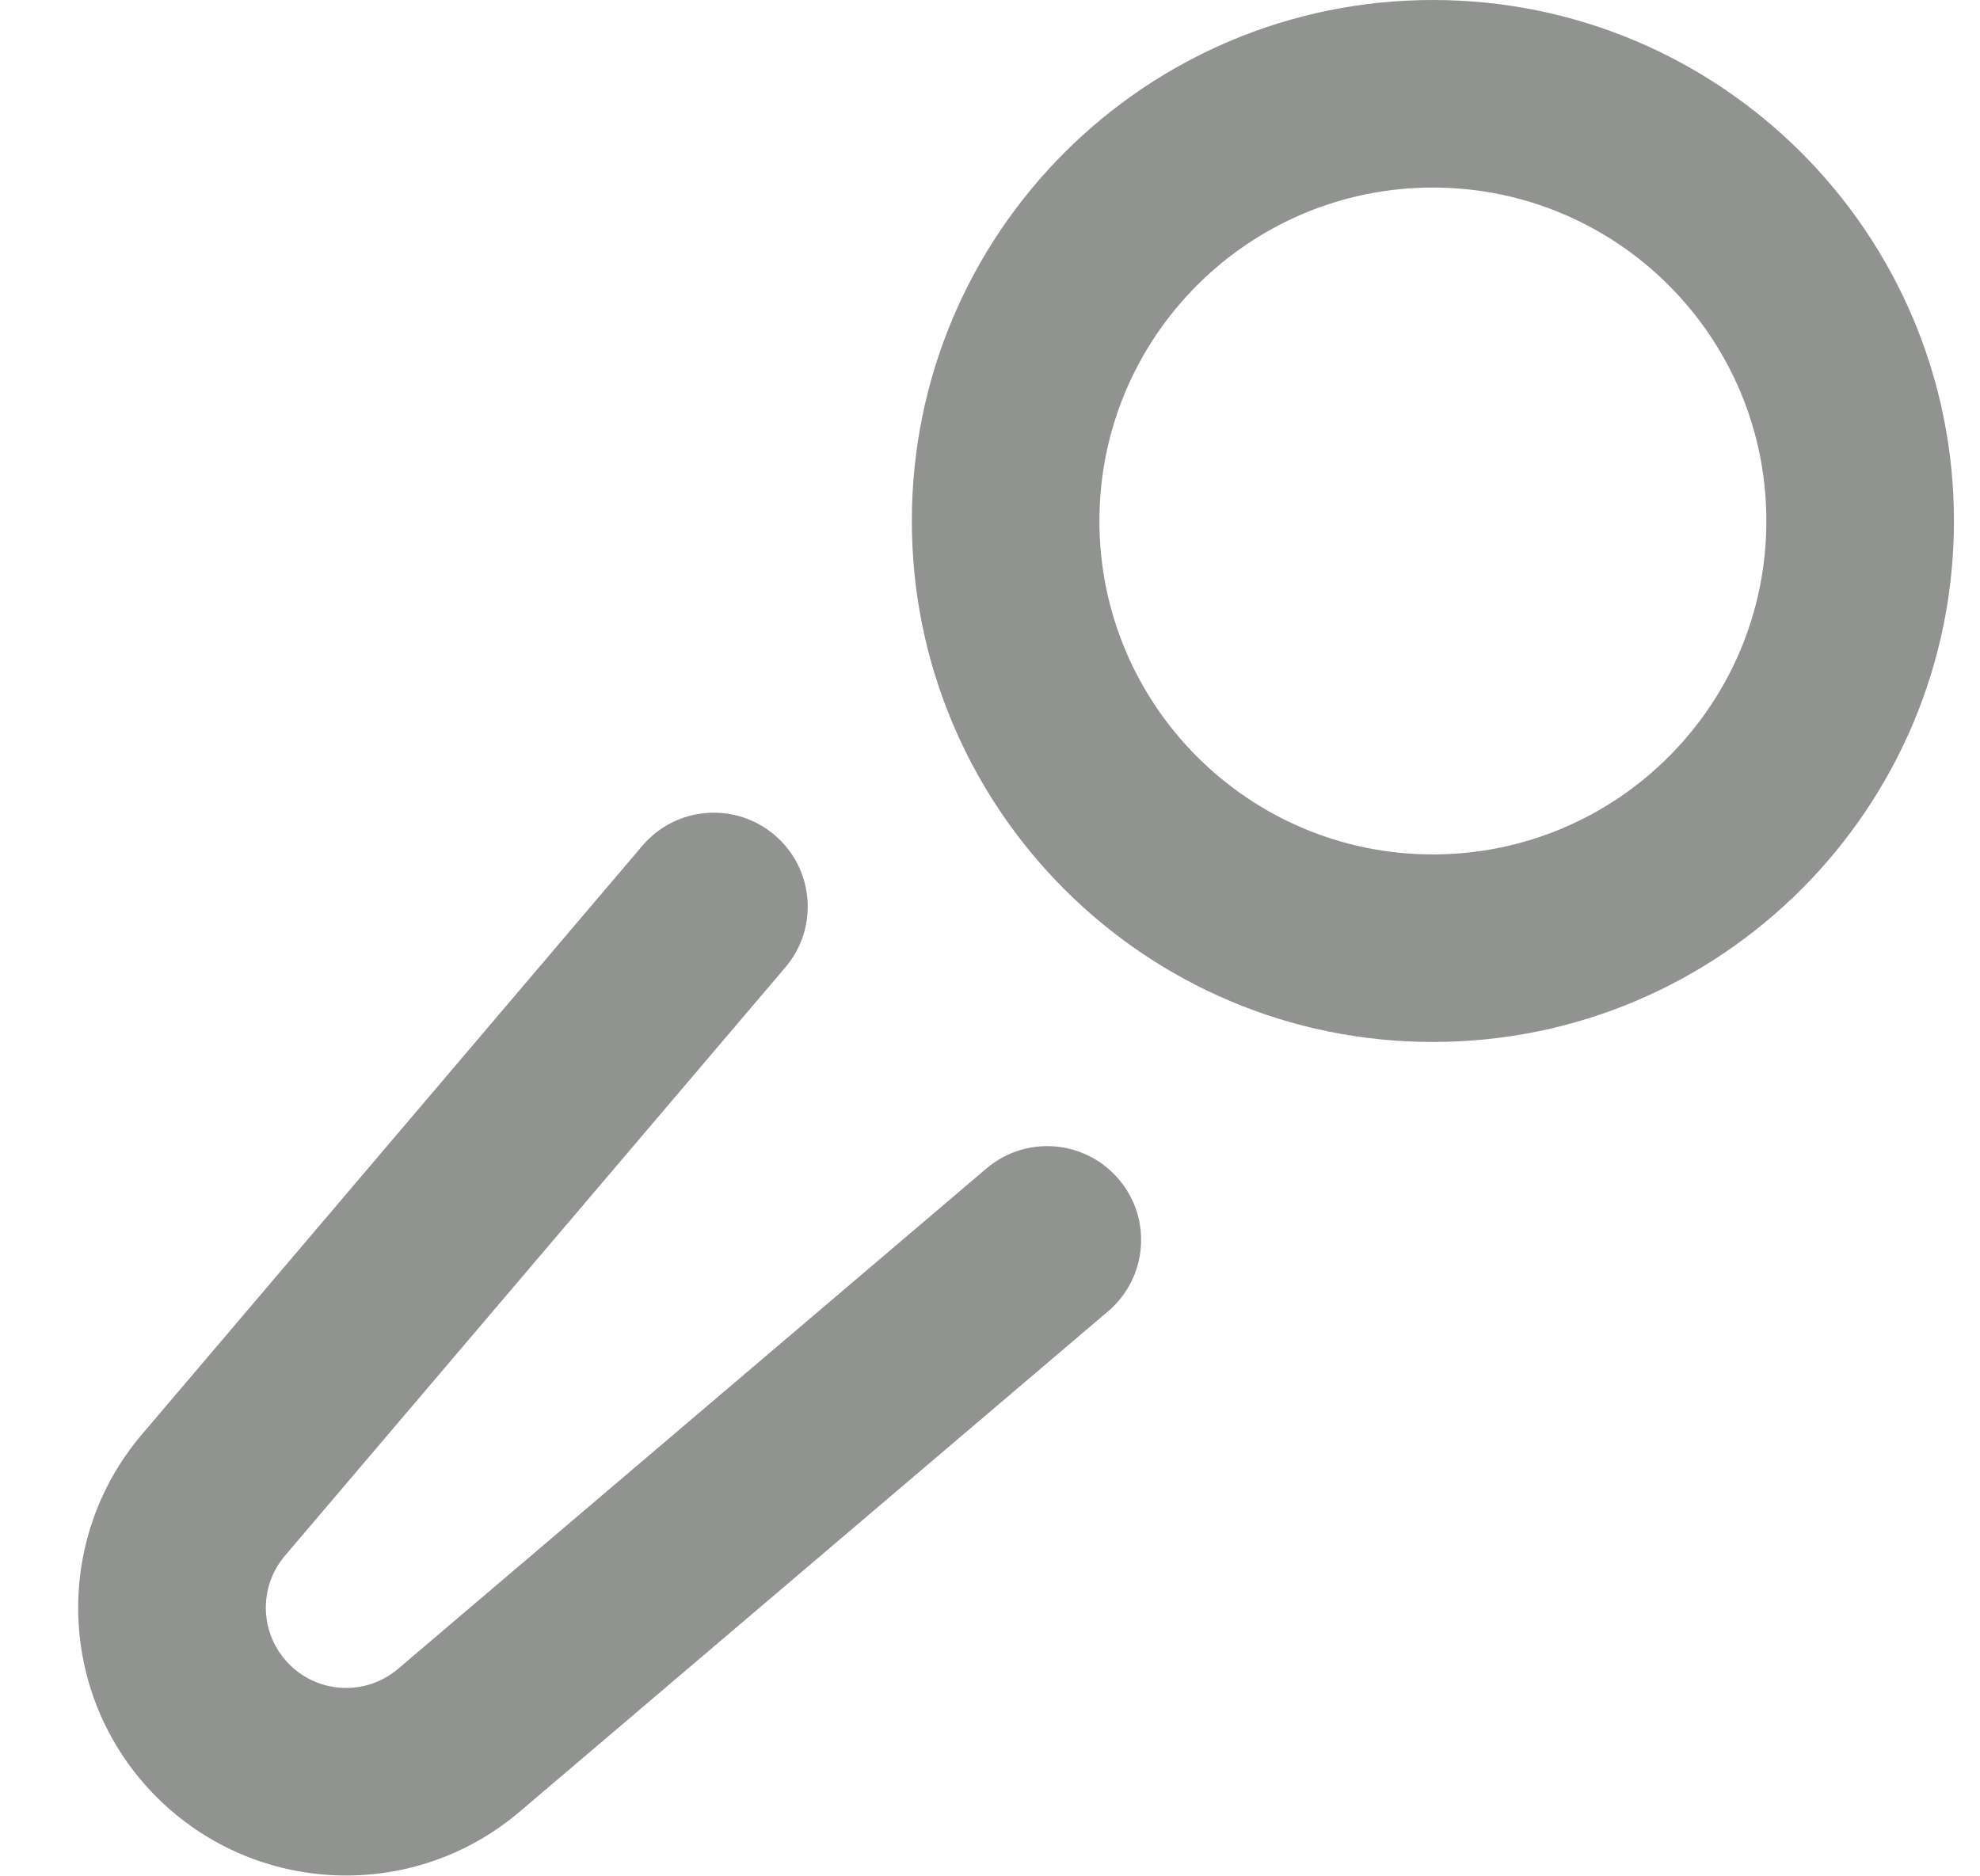
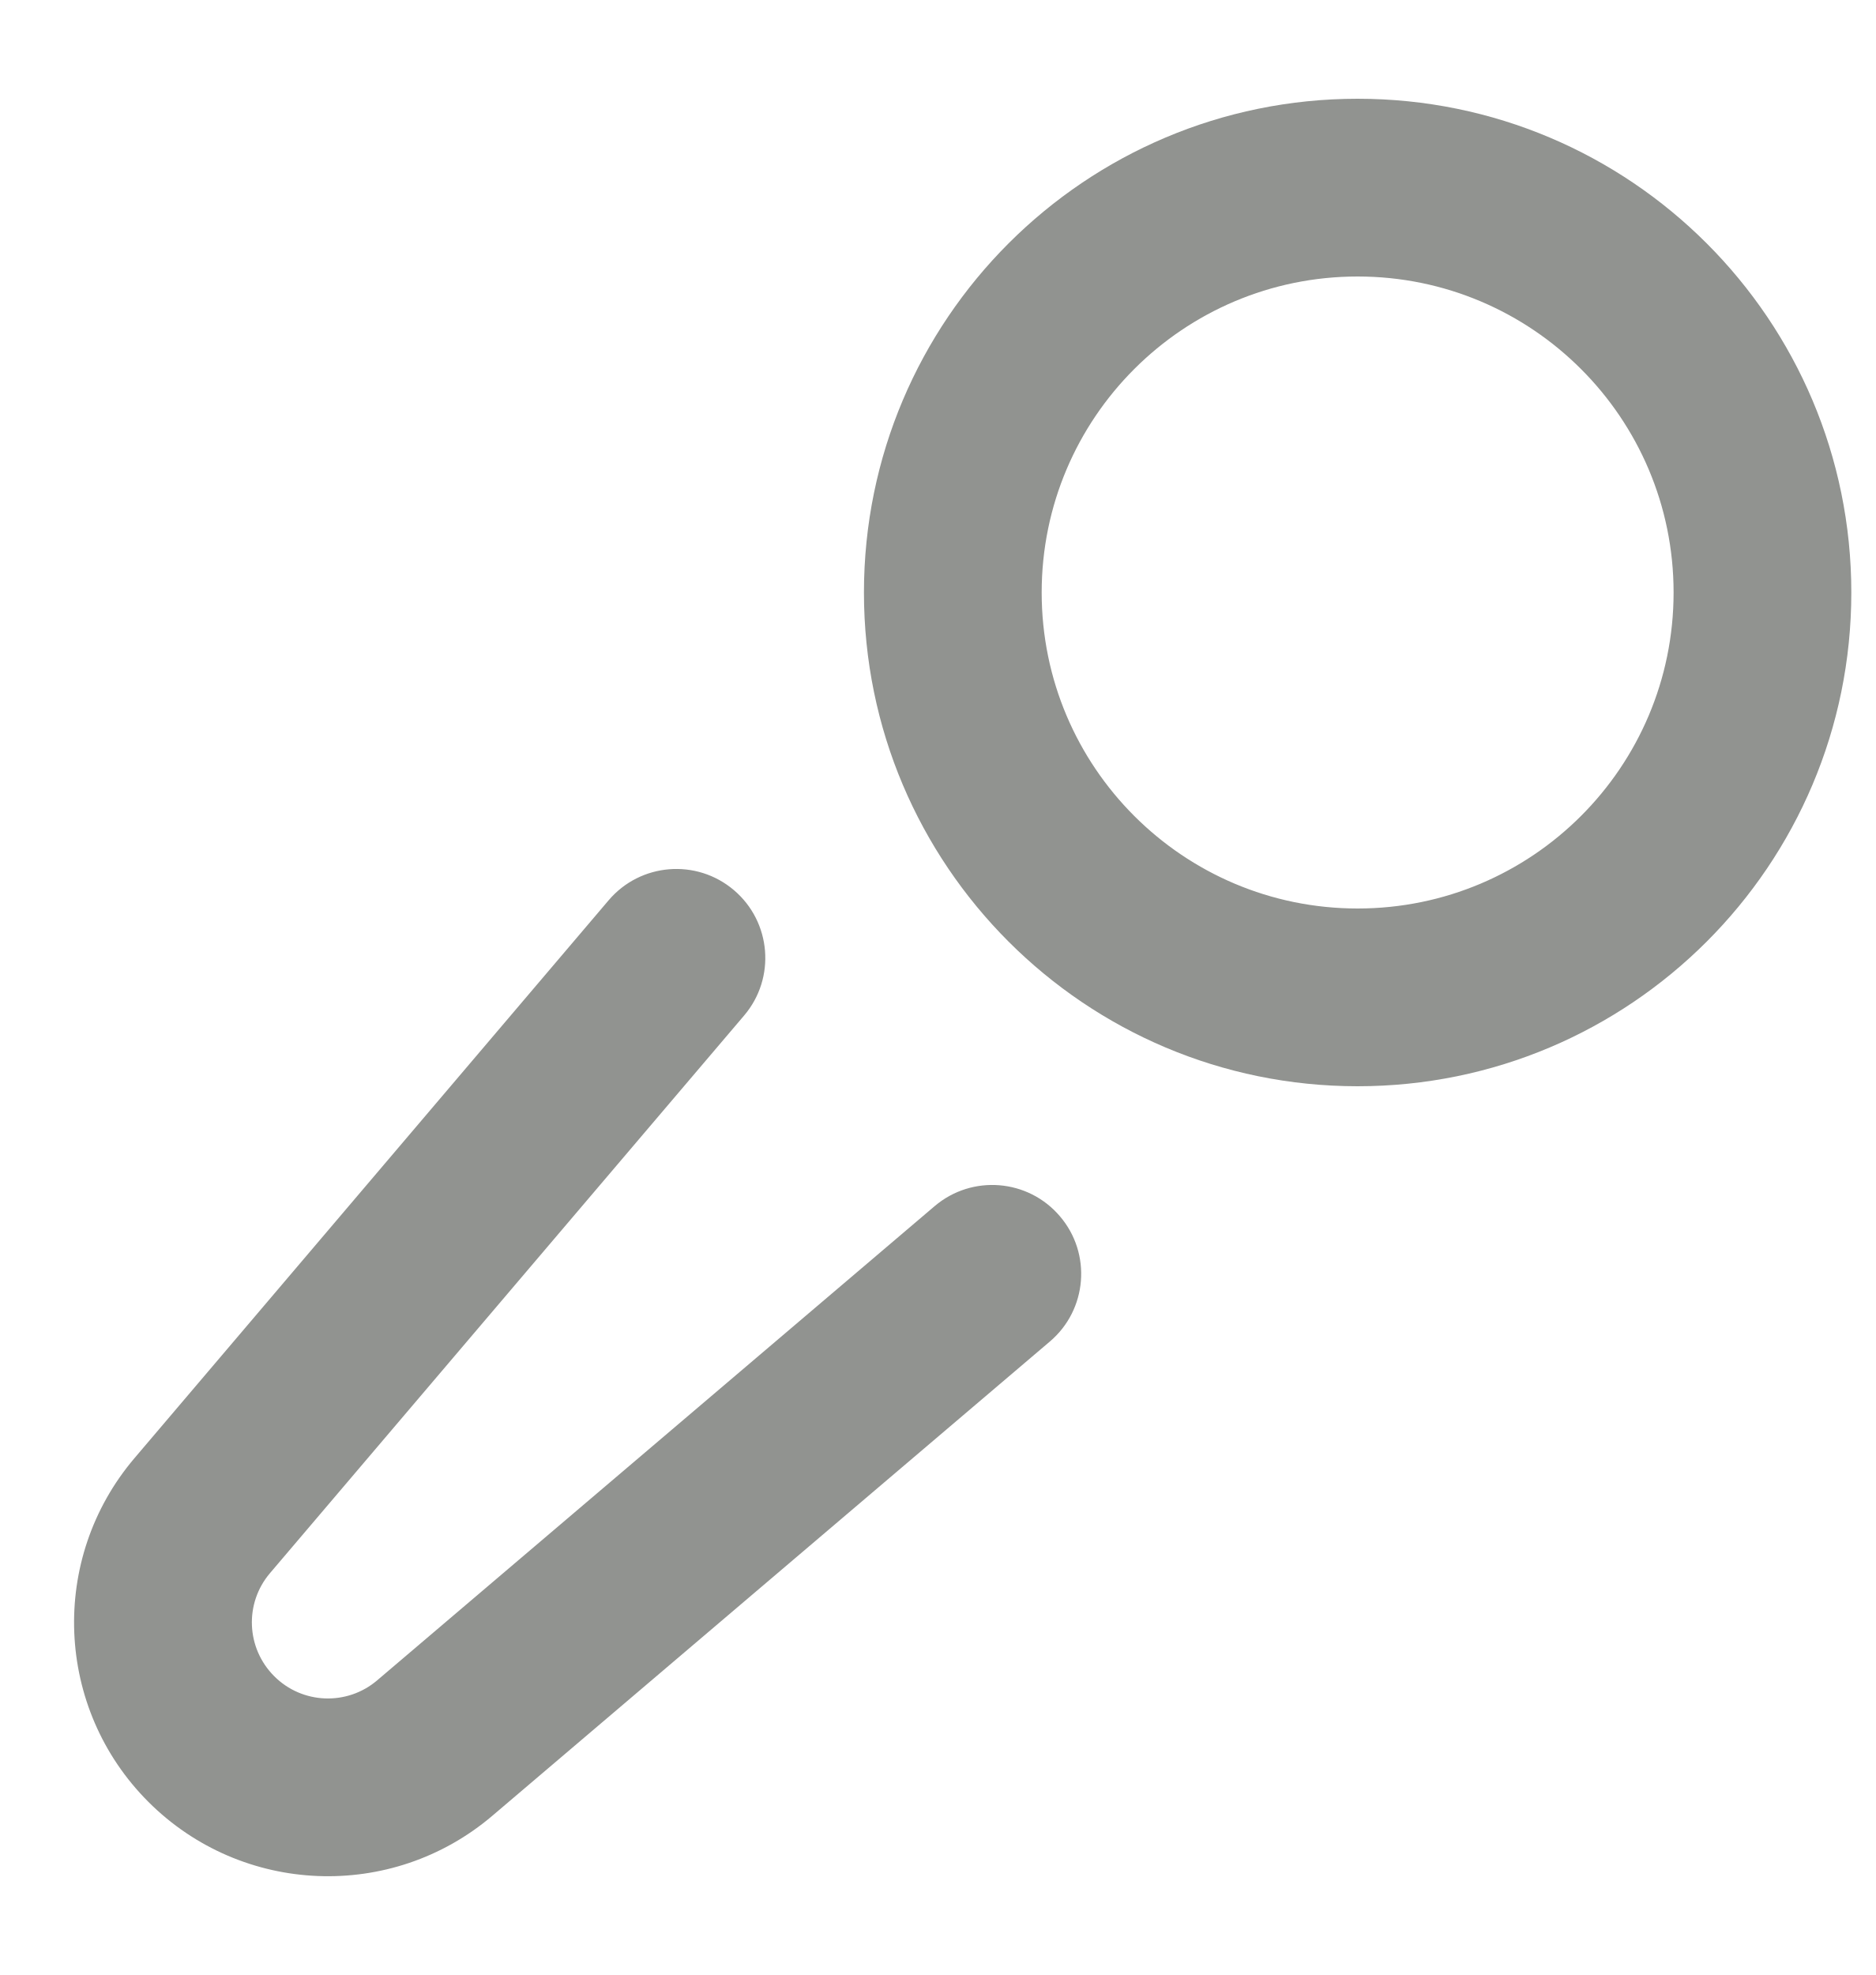
- <svg xmlns="http://www.w3.org/2000/svg" width="19" height="18" viewBox="0 0 19 18" fill="none">
-   <path d="M13.75 1.8C11.983 1.8 10.55 3.233 10.55 5C10.55 6.767 11.983 8.2 13.75 8.2C15.517 8.2 16.95 6.767 16.95 5C16.95 3.233 15.517 1.8 13.75 1.8ZM8.75 5C8.75 2.239 10.989 0 13.75 0C16.511 0 18.75 2.239 18.75 5C18.75 7.761 16.511 10 13.75 10C10.989 10 8.75 7.761 8.75 5ZM7.433 8.014C7.812 8.336 7.859 8.904 7.537 9.283L2.734 14.931C2.474 15.237 2.493 15.69 2.777 15.974C3.06 16.258 3.515 16.276 3.82 16.016L9.466 11.214C9.845 10.892 10.413 10.938 10.735 11.317C11.058 11.695 11.012 12.263 10.633 12.585L4.987 17.387C3.967 18.255 2.451 18.194 1.503 17.247C0.556 16.3 0.495 14.786 1.362 13.766L6.164 8.117C6.486 7.738 7.054 7.692 7.433 8.014Z" fill="#919390" stroke-width="0.5" stroke-linecap="round" stroke-linejoin="round" />
+ <svg xmlns="http://www.w3.org/2000/svg" fill="none" width="19" height="20" viewBox="0 0 19 18">
+   <path d="M13.75 1.8C11.983 1.8 10.55 3.233 10.55 5C10.55 6.767 11.983 8.2 13.75 8.2C15.517 8.2 16.95 6.767 16.95 5C16.95 3.233 15.517 1.8 13.75 1.8ZM8.75 5C8.75 2.239 10.989 0 13.75 0C16.511 0 18.75 2.239 18.75 5C18.75 7.761 16.511 10 13.75 10C10.989 10 8.75 7.761 8.75 5ZM7.433 8.014C7.812 8.336 7.859 8.904 7.537 9.283L2.734 14.931C2.474 15.237 2.493 15.69 2.777 15.974C3.06 16.258 3.515 16.276 3.82 16.016L9.466 11.214C9.845 10.892 10.413 10.938 10.735 11.317C11.058 11.695 11.012 12.263 10.633 12.585L4.987 17.387C3.967 18.255 2.451 18.194 1.503 17.247C0.556 16.3 0.495 14.786 1.362 13.766L6.164 8.117C6.486 7.738 7.054 7.692 7.433 8.014Z" fill="#919390" stroke-width="0" stroke-linecap="round" stroke-linejoin="round" />
  <path d="M13.75 1.8C11.983 1.8 10.55 3.233 10.55 5C10.55 6.767 11.983 8.2 13.75 8.2C15.517 8.2 16.95 6.767 16.95 5C16.95 3.233 15.517 1.8 13.75 1.8ZM8.75 5C8.75 2.239 10.989 0 13.75 0C16.511 0 18.75 2.239 18.75 5C18.75 7.761 16.511 10 13.75 10C10.989 10 8.75 7.761 8.75 5ZM7.433 8.014C7.812 8.336 7.859 8.904 7.537 9.283L2.734 14.931C2.474 15.237 2.493 15.69 2.777 15.974C3.06 16.258 3.515 16.276 3.82 16.016L9.466 11.214C9.845 10.892 10.413 10.938 10.735 11.317C11.058 11.695 11.012 12.263 10.633 12.585L4.987 17.387C3.967 18.255 2.451 18.194 1.503 17.247C0.556 16.3 0.495 14.786 1.362 13.766L6.164 8.117C6.486 7.738 7.054 7.692 7.433 8.014Z" stroke="#919390" stroke-width="0" stroke-linecap="round" stroke-linejoin="round" />
</svg>
